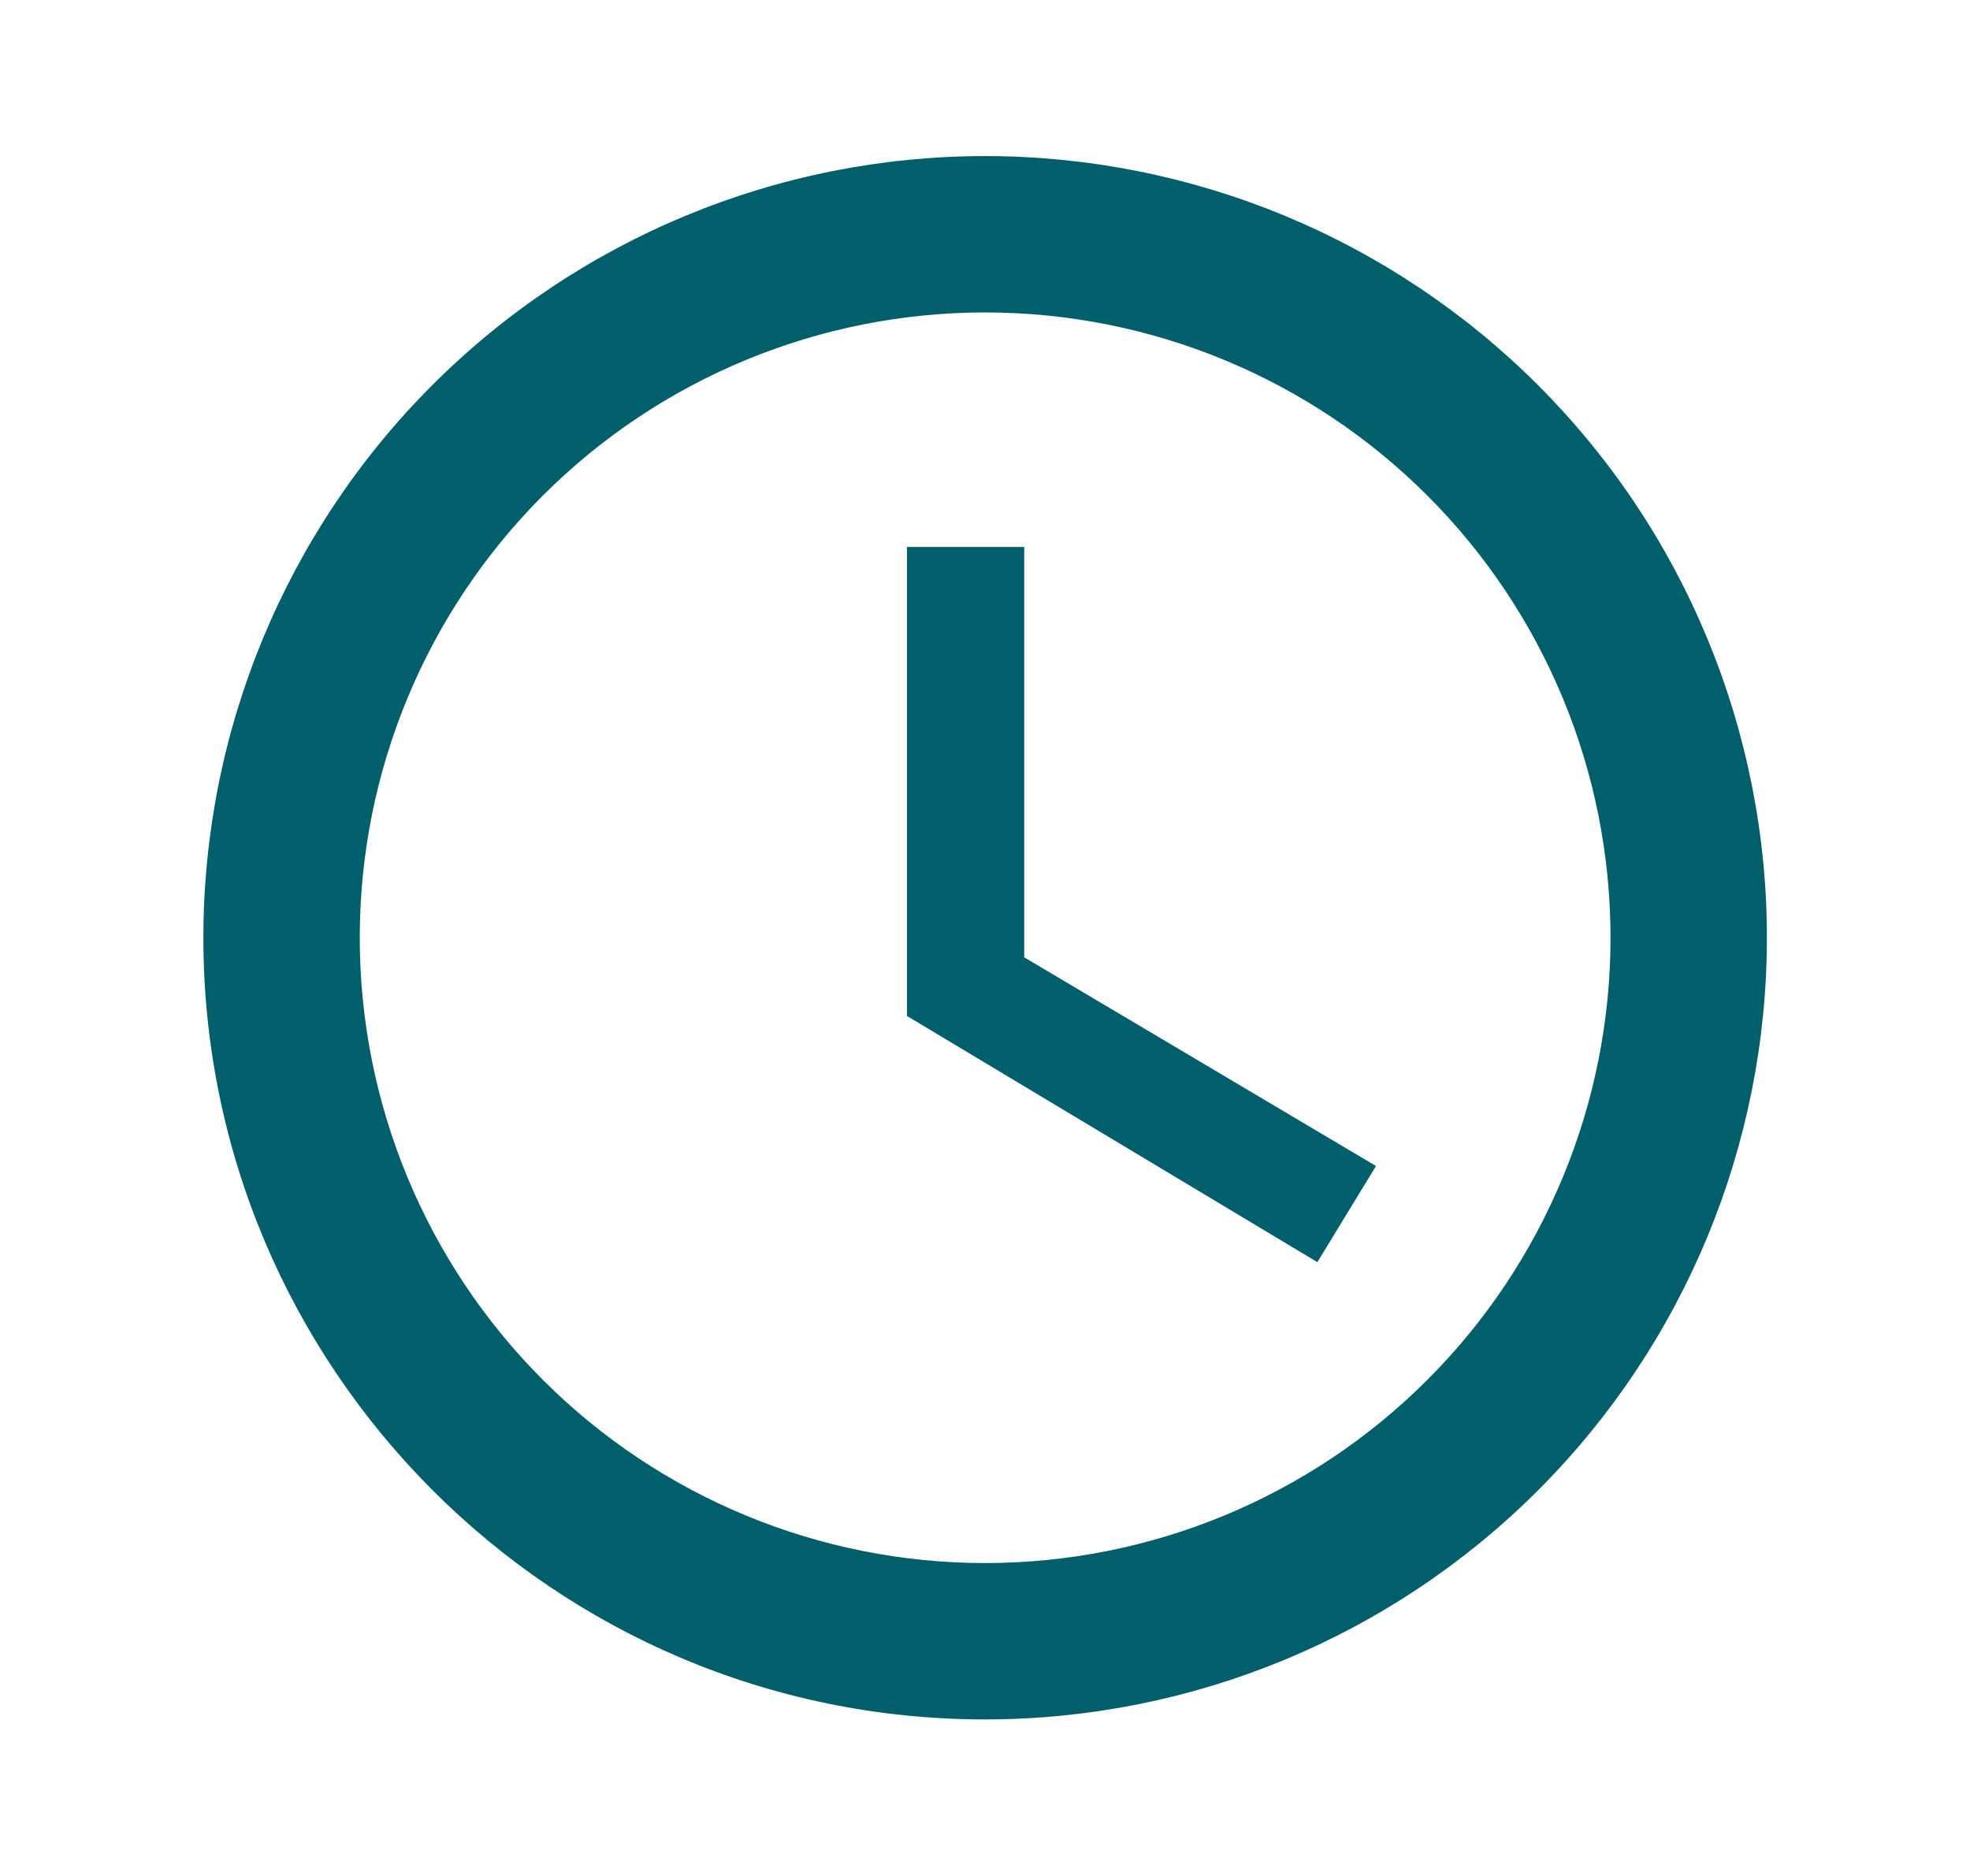
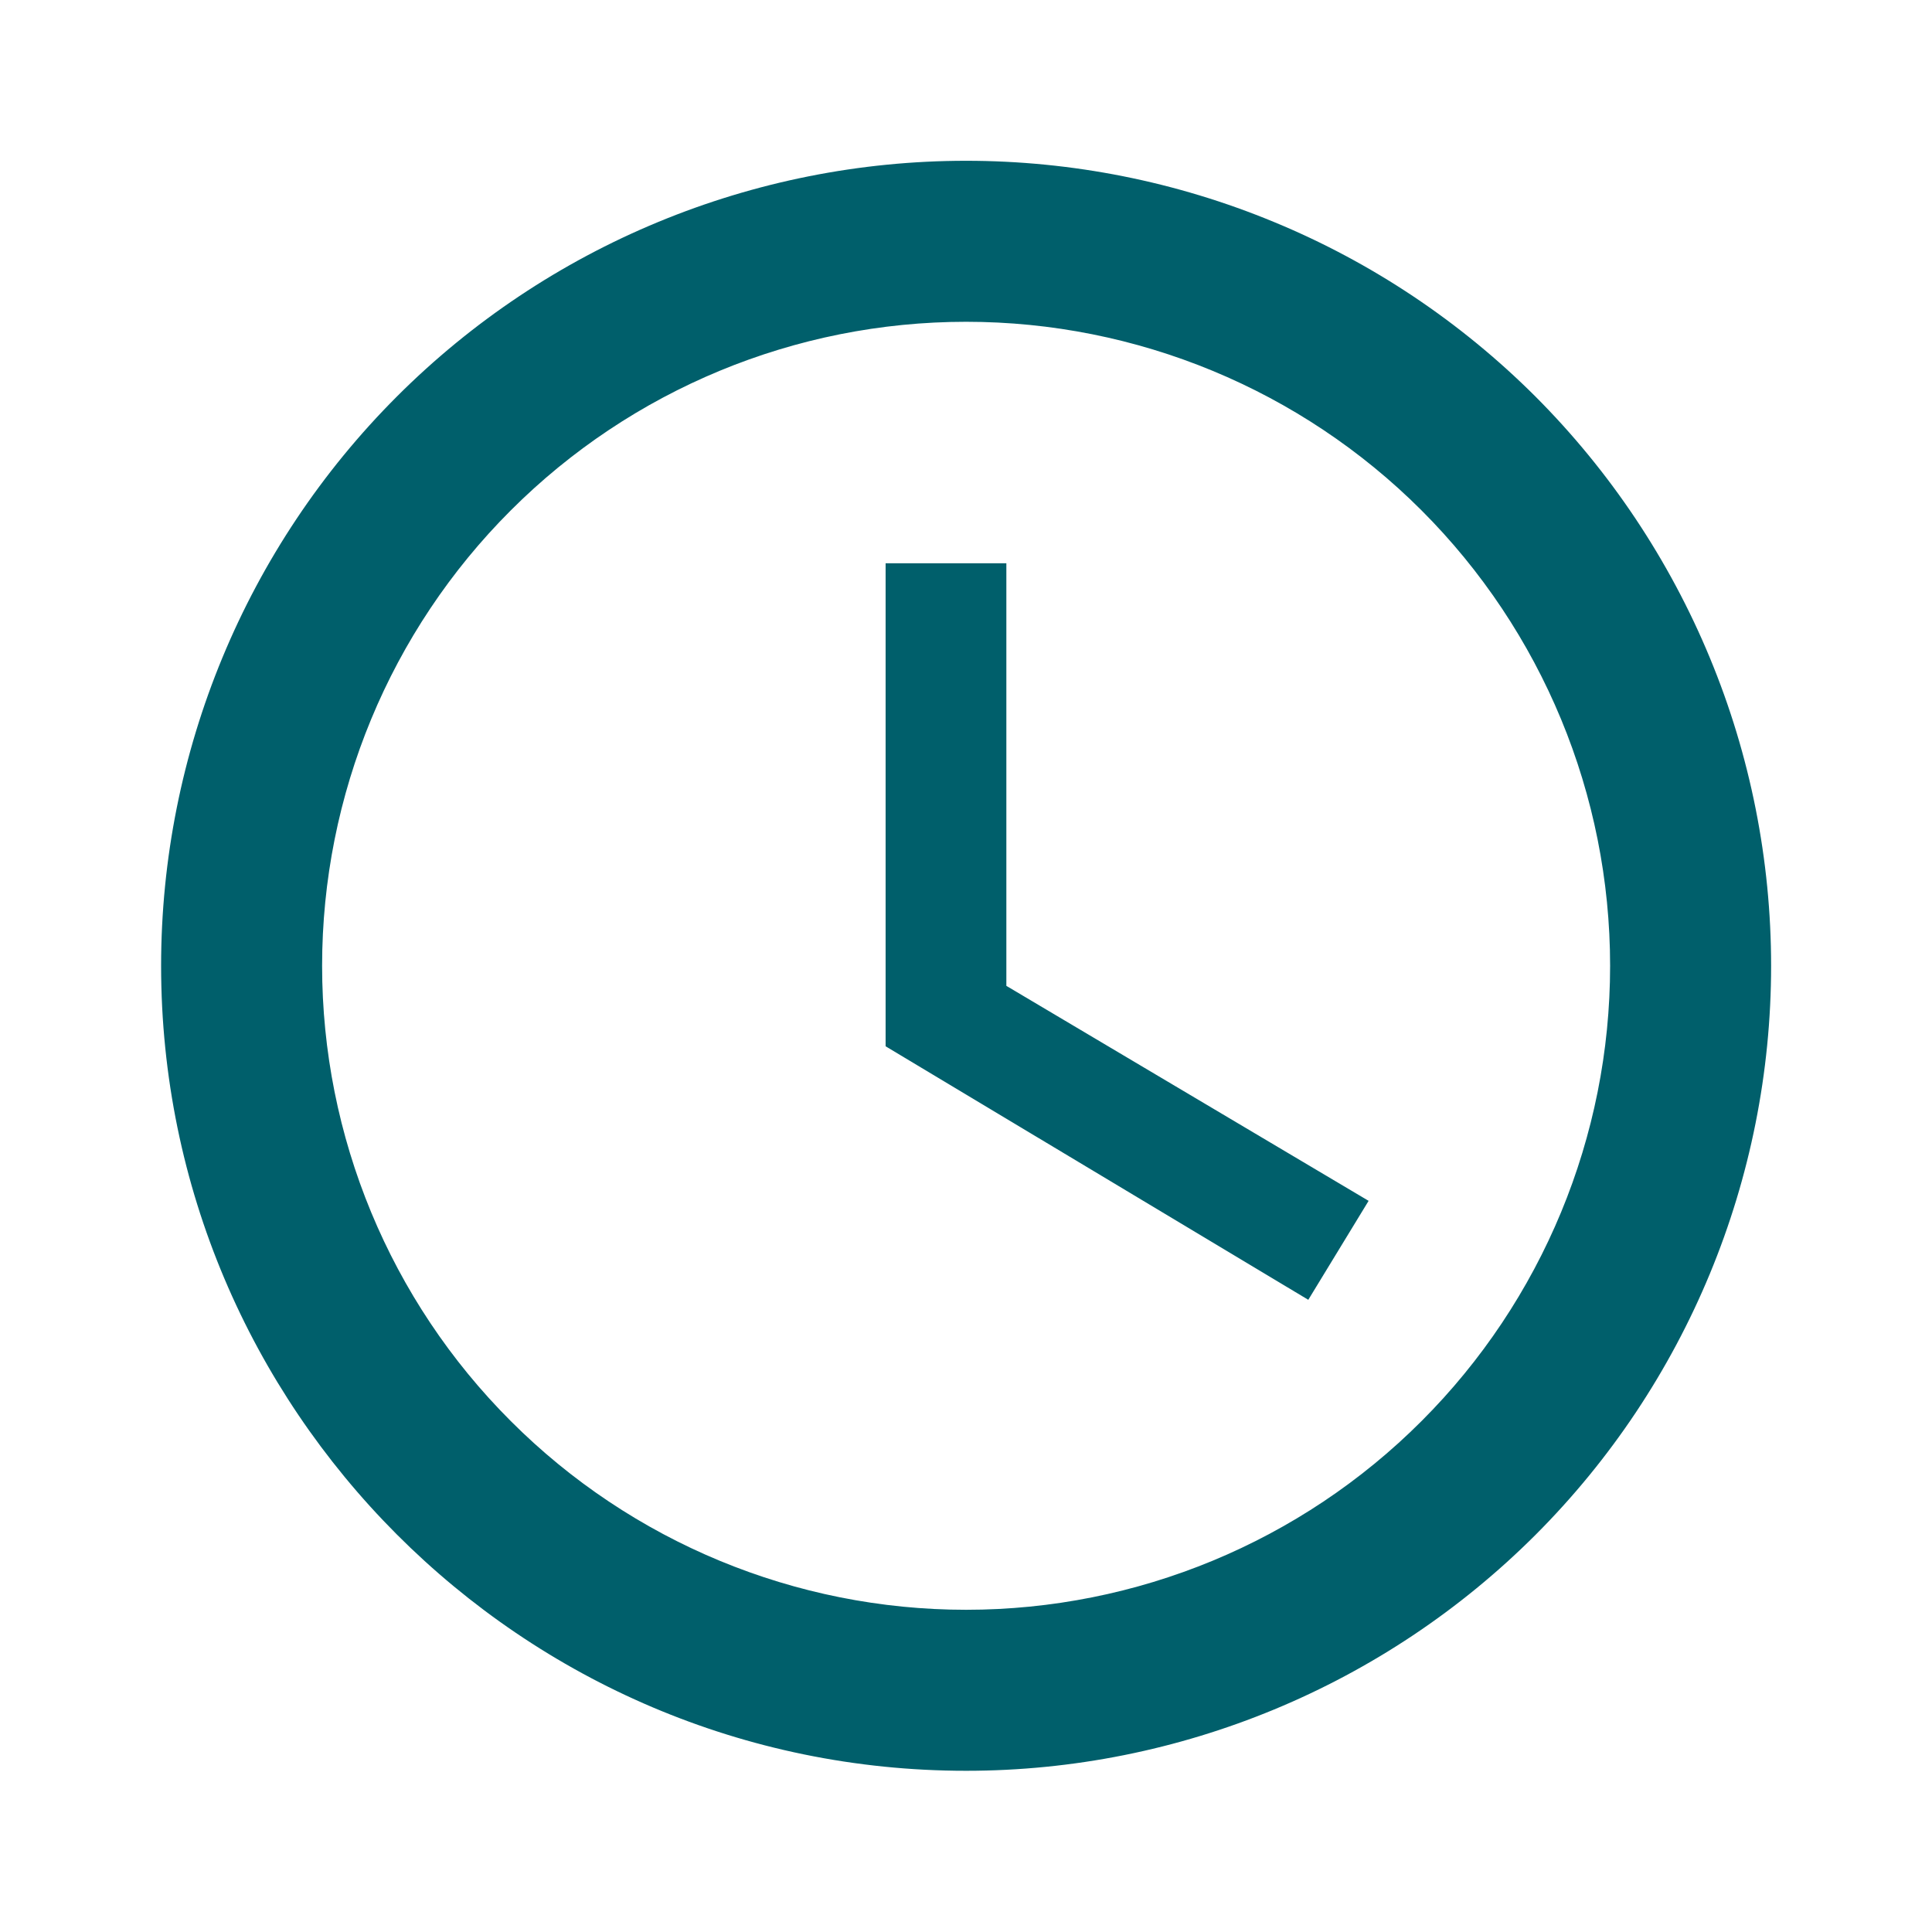
- <svg xmlns="http://www.w3.org/2000/svg" width="21" height="20" viewBox="0 0 21 20" fill="none">
-   <path d="M10.501 16.664C12.269 16.664 13.965 15.962 15.215 14.711C16.466 13.461 17.168 11.765 17.168 9.997C17.168 8.229 16.466 6.534 15.215 5.283C13.965 4.033 12.269 3.331 10.501 3.331C8.733 3.331 7.037 4.033 5.787 5.283C4.537 6.534 3.835 8.229 3.835 9.997C3.835 11.765 4.537 13.461 5.787 14.711C7.037 15.962 8.733 16.664 10.501 16.664ZM10.501 1.664C11.596 1.664 12.679 1.88 13.69 2.298C14.701 2.717 15.62 3.331 16.394 4.105C17.168 4.879 17.782 5.797 18.2 6.808C18.619 7.819 18.835 8.903 18.835 9.997C18.835 12.207 17.957 14.327 16.394 15.89C14.831 17.453 12.711 18.331 10.501 18.331C5.893 18.331 2.168 14.581 2.168 9.997C2.168 7.787 3.046 5.668 4.609 4.105C6.172 2.542 8.291 1.664 10.501 1.664ZM10.918 5.831V10.206L14.668 12.431L14.043 13.456L9.668 10.831V5.831H10.918Z" fill="#005F6B" />
+ <svg xmlns="http://www.w3.org/2000/svg" width="18" height="18" viewBox="0 0 18 18" fill="none">
+   <path d="M9.001 14.998C10.592 14.998 12.119 14.366 13.244 13.24C14.369 12.115 15.001 10.589 15.001 8.998C15.001 7.406 14.369 5.88 13.244 4.755C12.119 3.63 10.592 2.998 9.001 2.998C7.41 2.998 5.884 3.63 4.759 4.755C3.633 5.88 3.001 7.406 3.001 8.998C3.001 10.589 3.633 12.115 4.759 13.24C5.884 14.366 7.41 14.998 9.001 14.998ZM9.001 1.498C9.986 1.498 10.961 1.692 11.871 2.069C12.781 2.445 13.608 2.998 14.305 3.694C15.001 4.391 15.553 5.218 15.93 6.128C16.307 7.037 16.501 8.013 16.501 8.998C16.501 10.987 15.711 12.894 14.305 14.301C12.898 15.707 10.99 16.498 9.001 16.498C4.854 16.498 1.501 13.123 1.501 8.998C1.501 7.009 2.291 5.101 3.698 3.694C5.104 2.288 7.012 1.498 9.001 1.498ZM9.376 5.248V9.185L12.751 11.188L12.189 12.11L8.251 9.748V5.248H9.376Z" fill="#005F6B" />
</svg>
